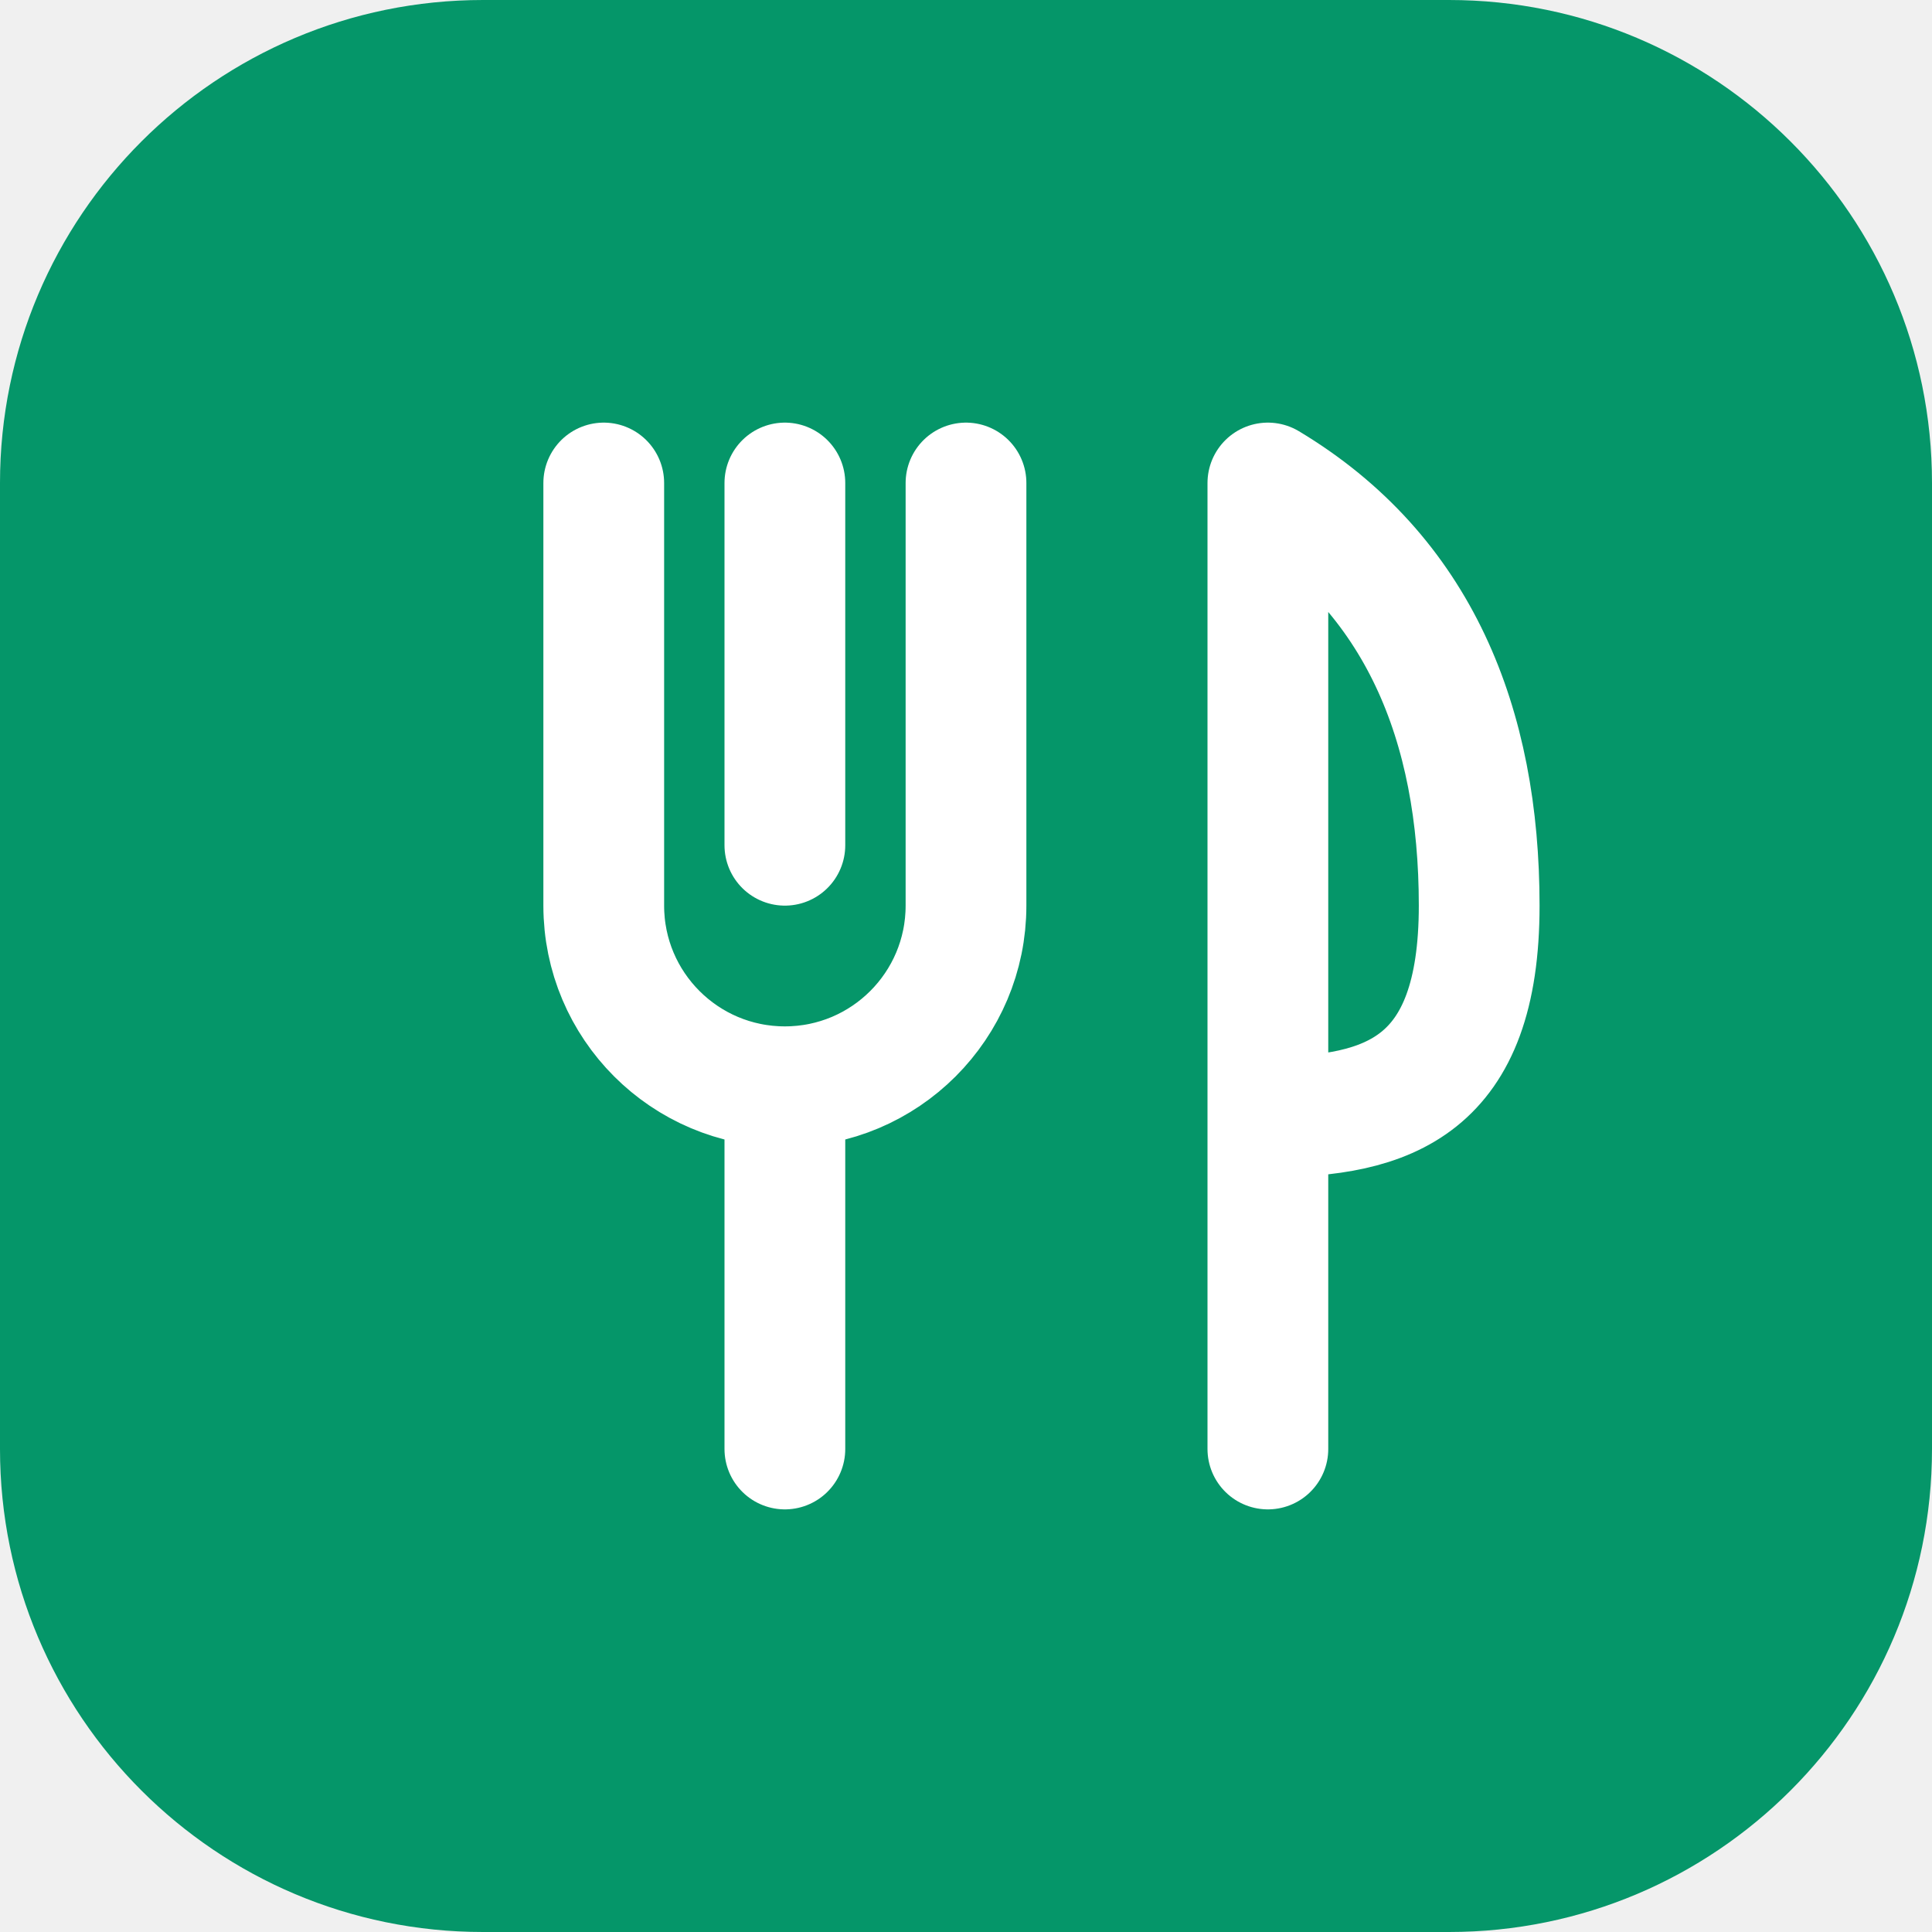
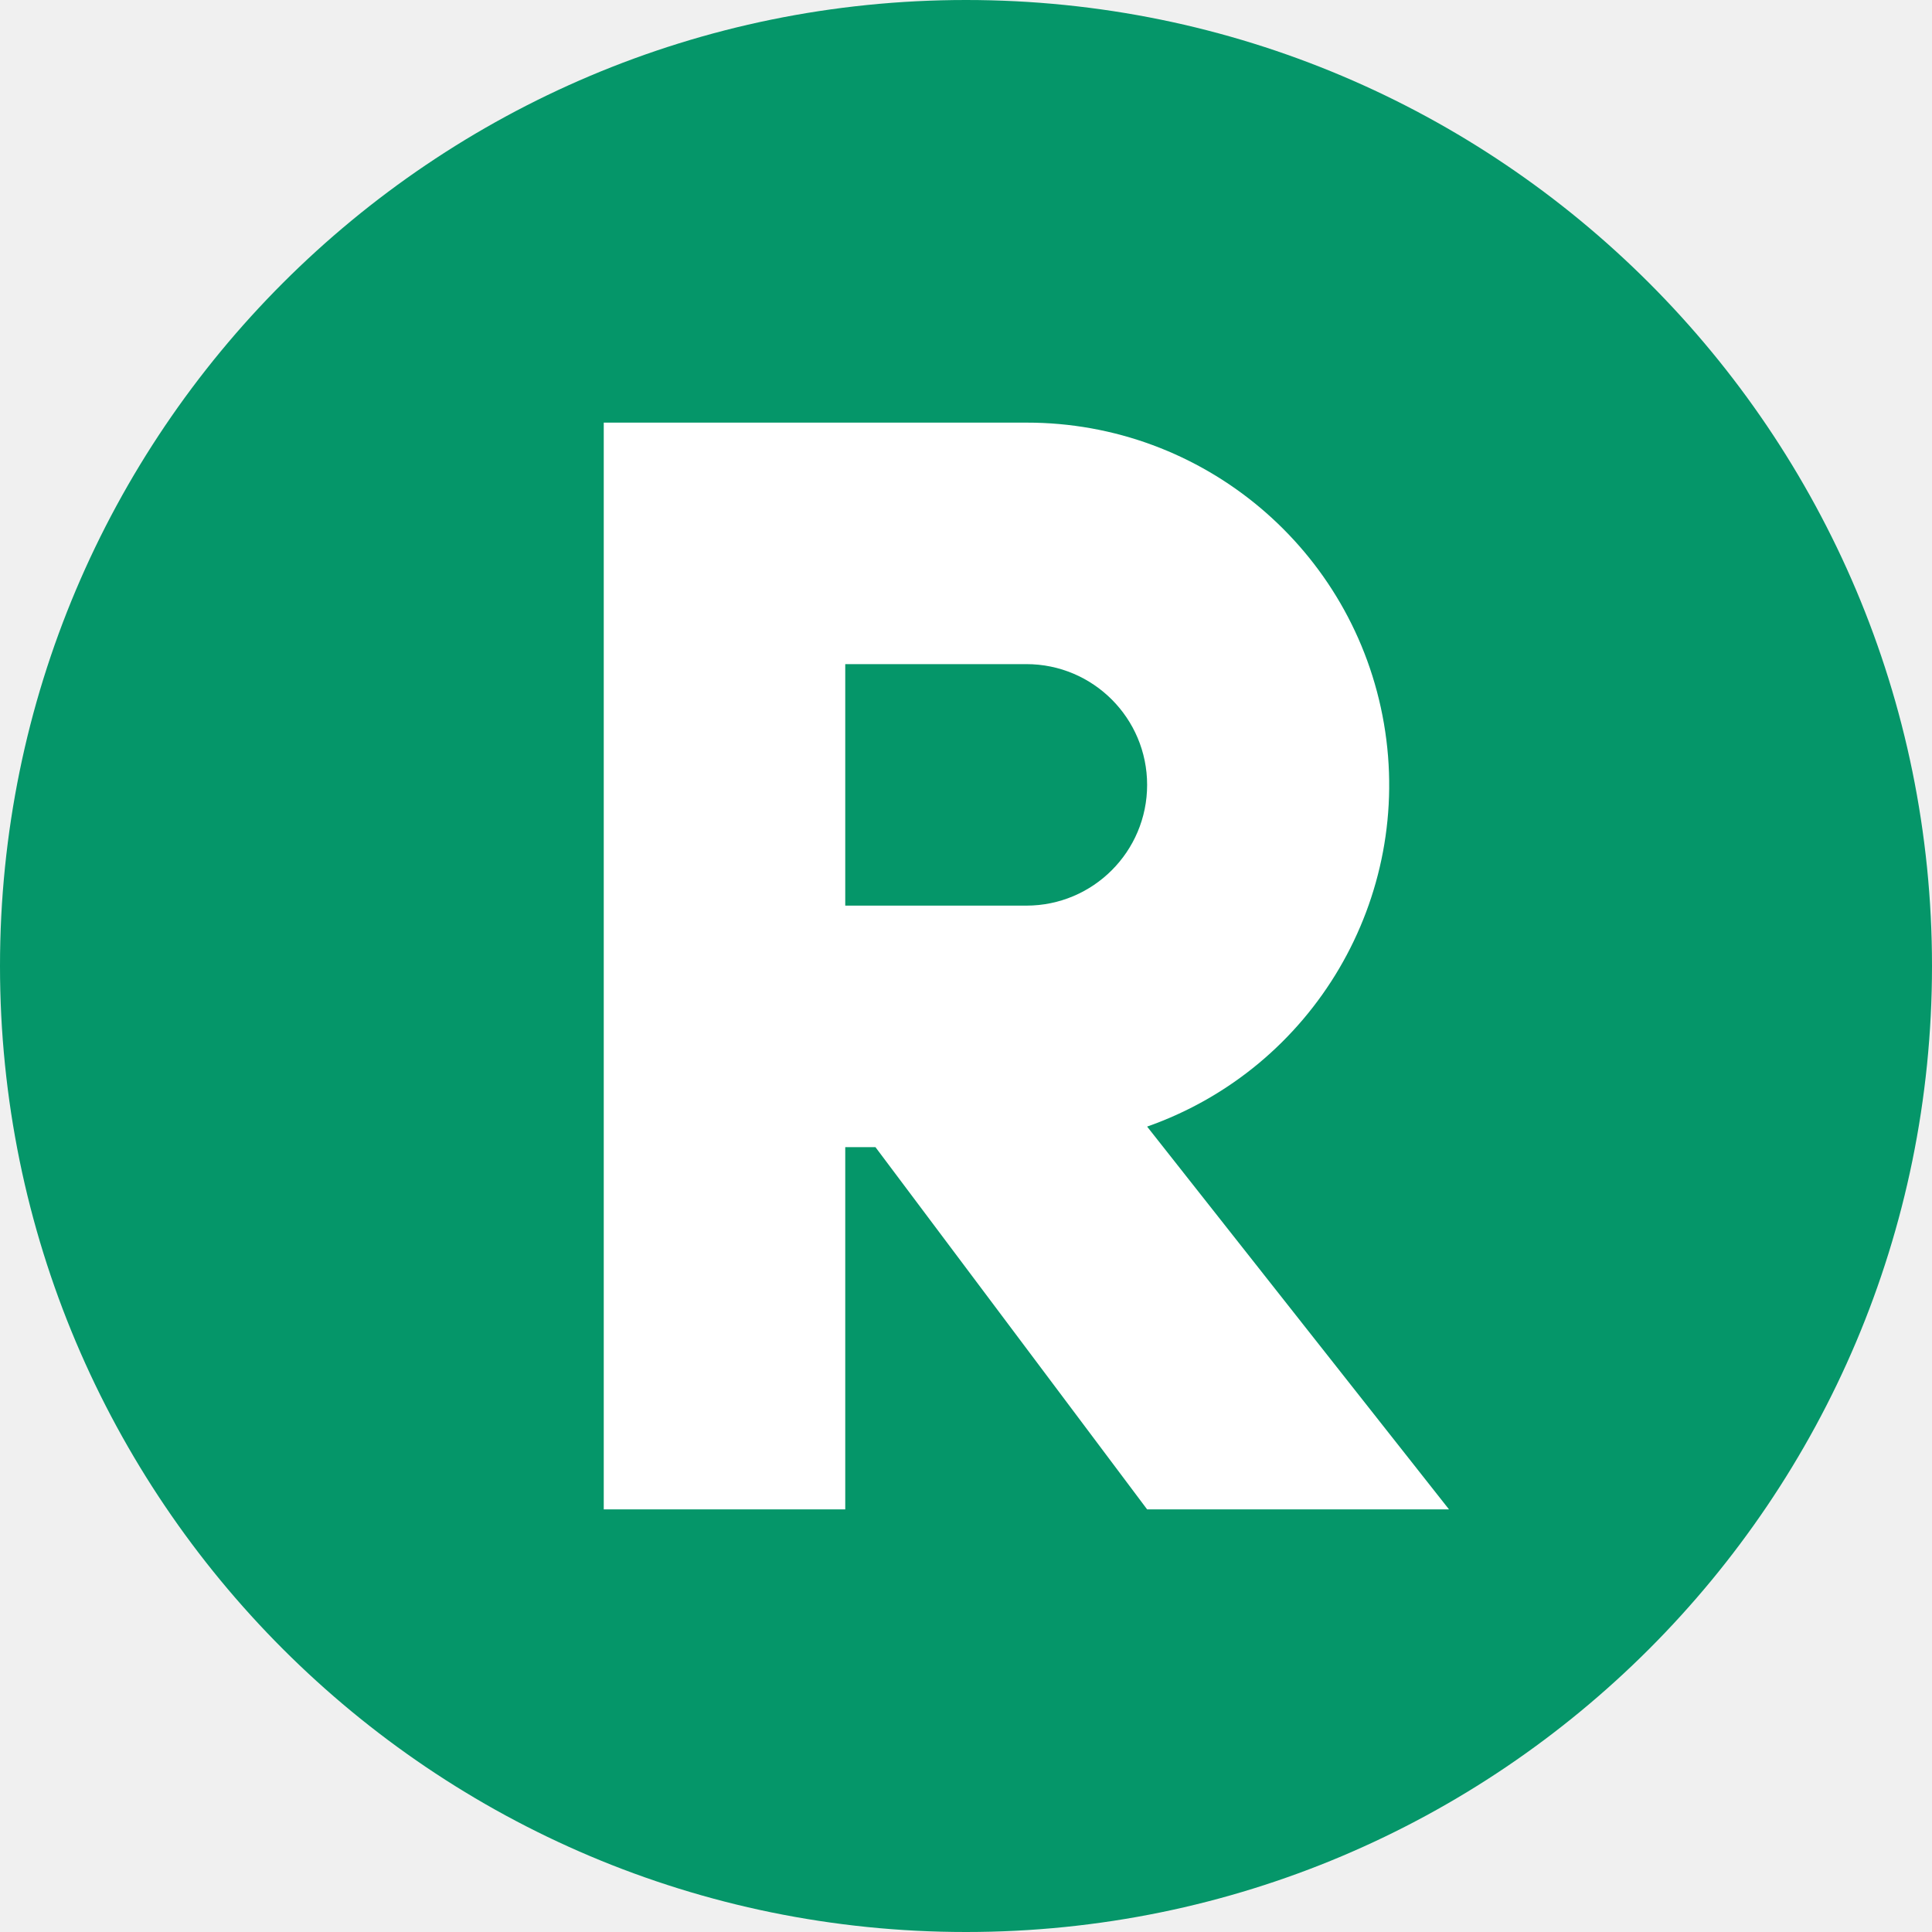
<svg xmlns="http://www.w3.org/2000/svg" viewBox="0 0 32 32">
-   <rect width="32" height="32" rx="8" fill="#059669" />
-   <path d="M10 8v7a3 3 0 0 0 3 3v6M13 8v6M16 8v7a3 3 0 0 1-3 3M21 24V8c2.5 1.5 3.5 4 3.5 7s-1.5 3.5-3.5 3.5" fill="none" stroke="#fff" stroke-width="2" stroke-linecap="round" stroke-linejoin="round" />
+   <circle cx="16" cy="16" r="16" fill="#059669" />
+   <path fill="#fff" d="M10 7h7a6 6 0 0 1 2 11.66L24 25h-5l-4.5-6H14v6h-4V7Zm4 4v4h3a2 2 0 0 0 0-4h-3Z" />
</svg>
